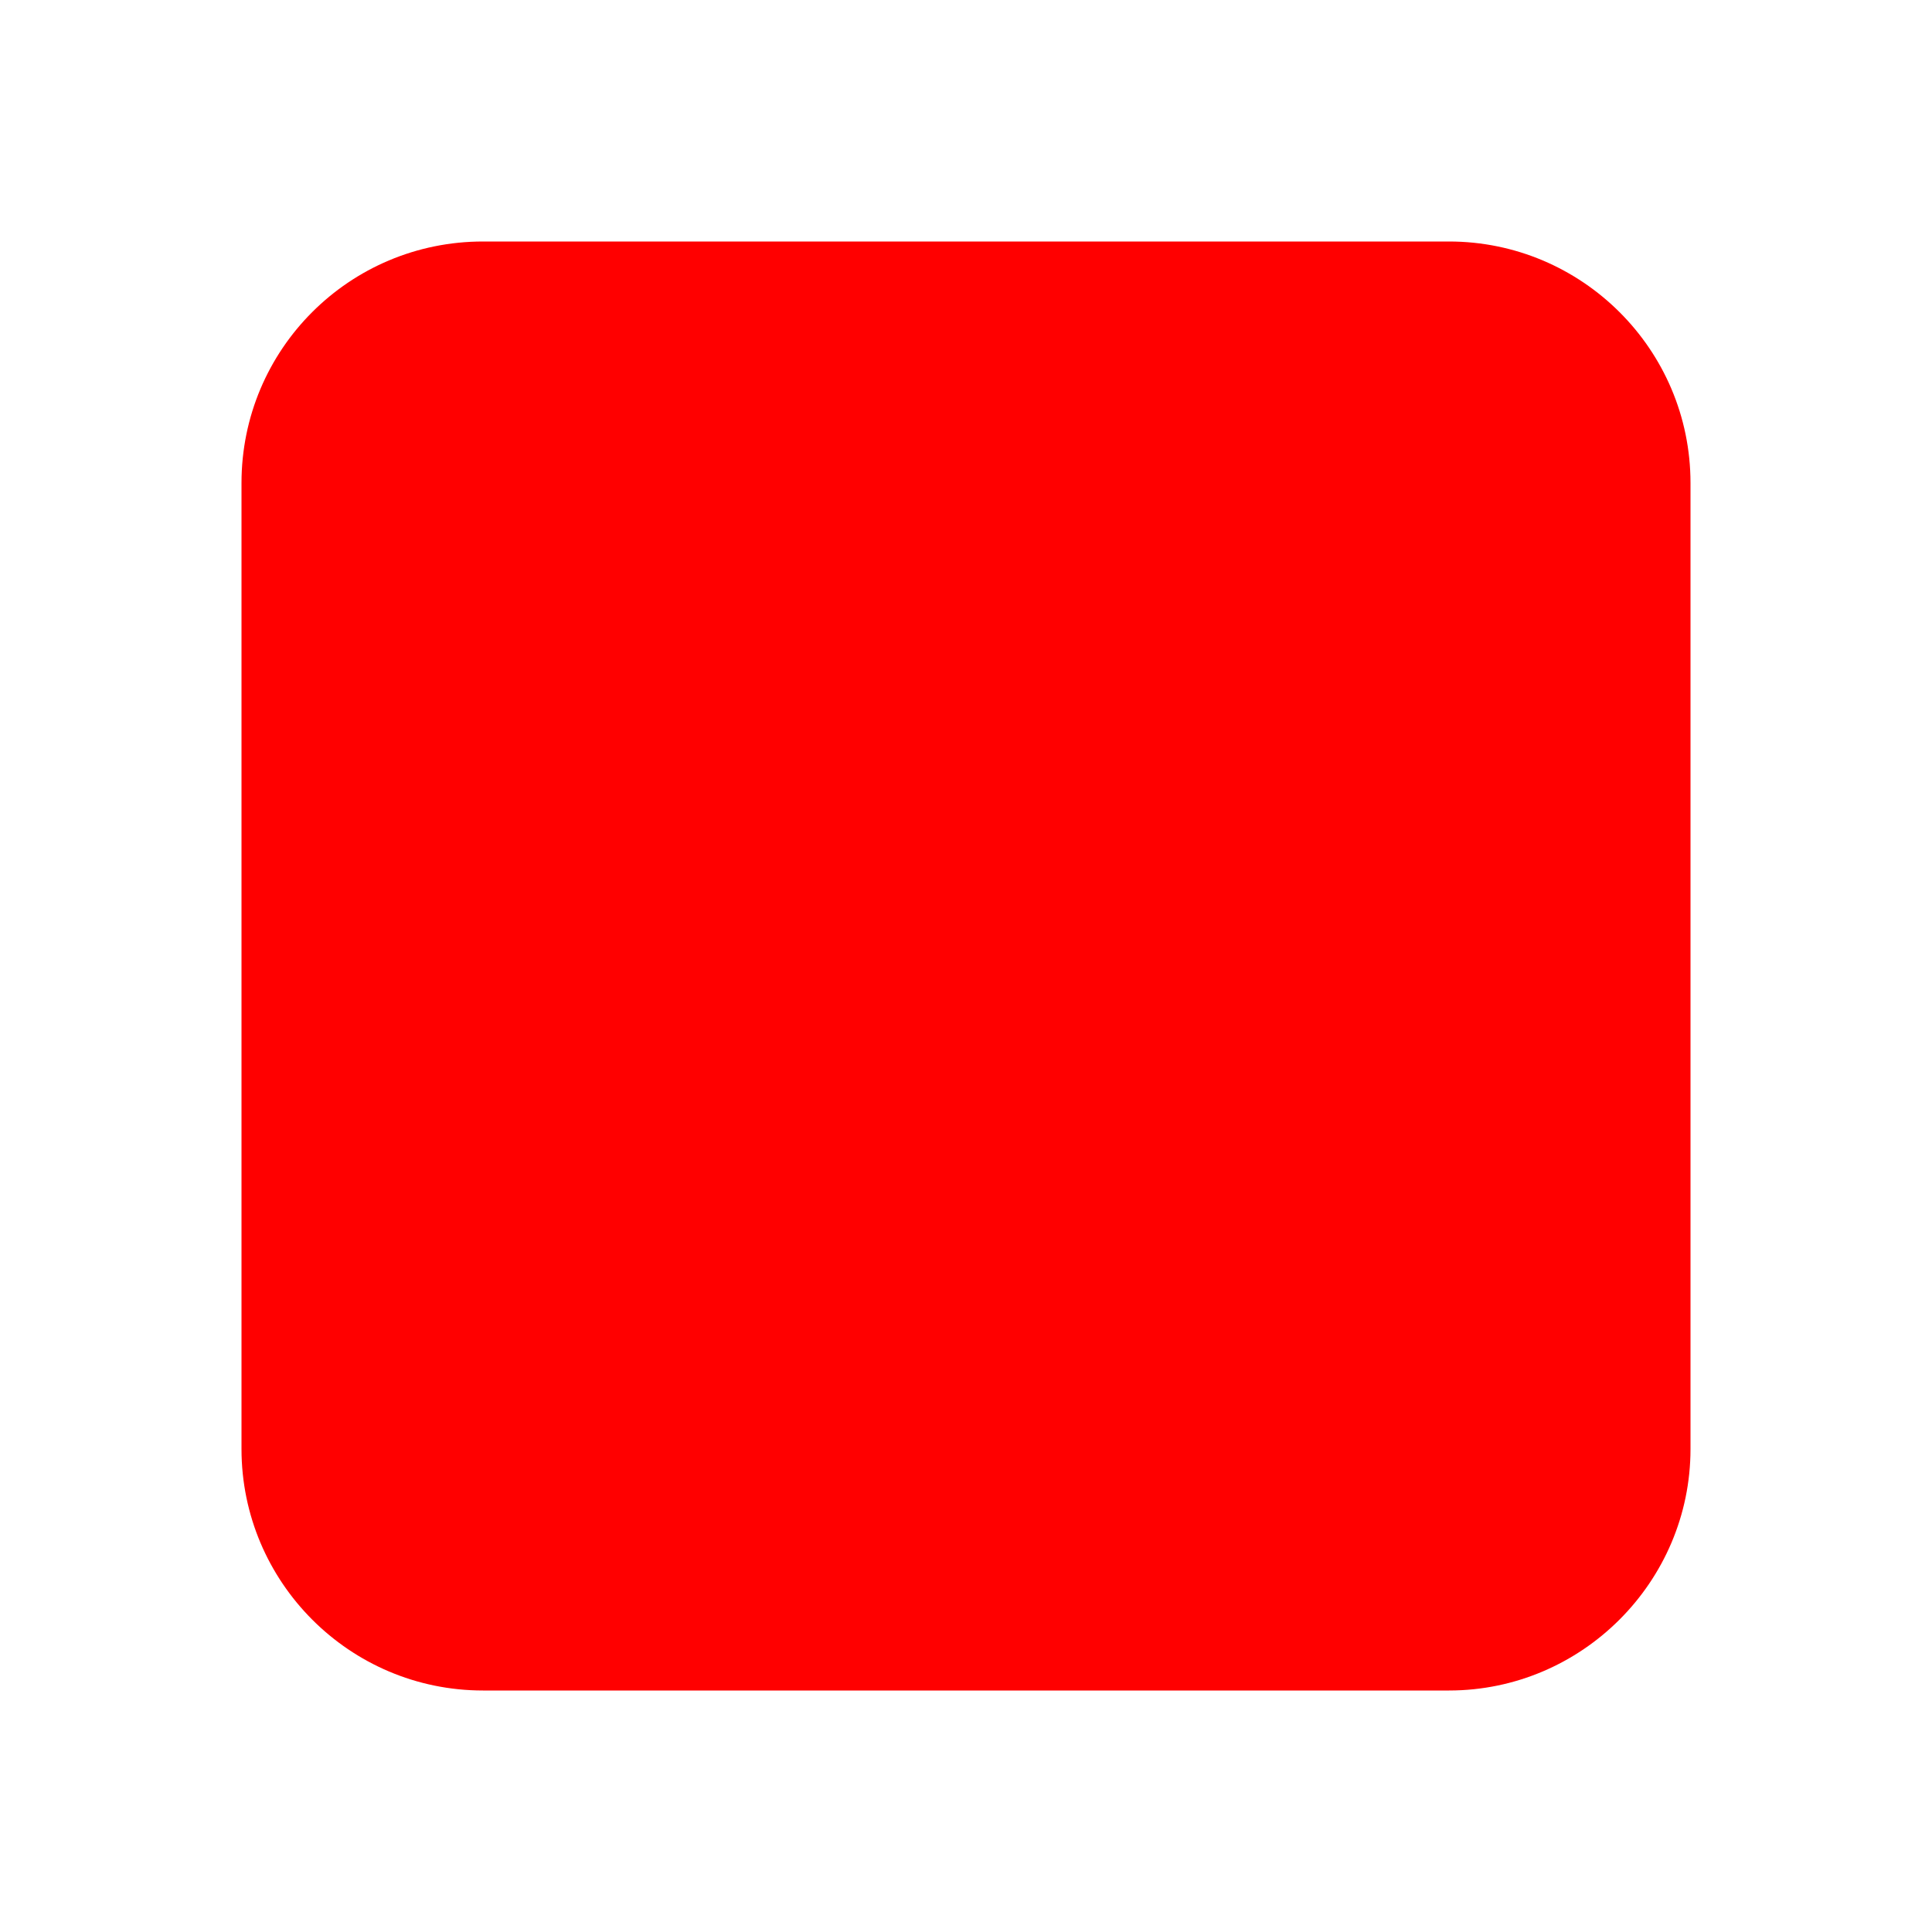
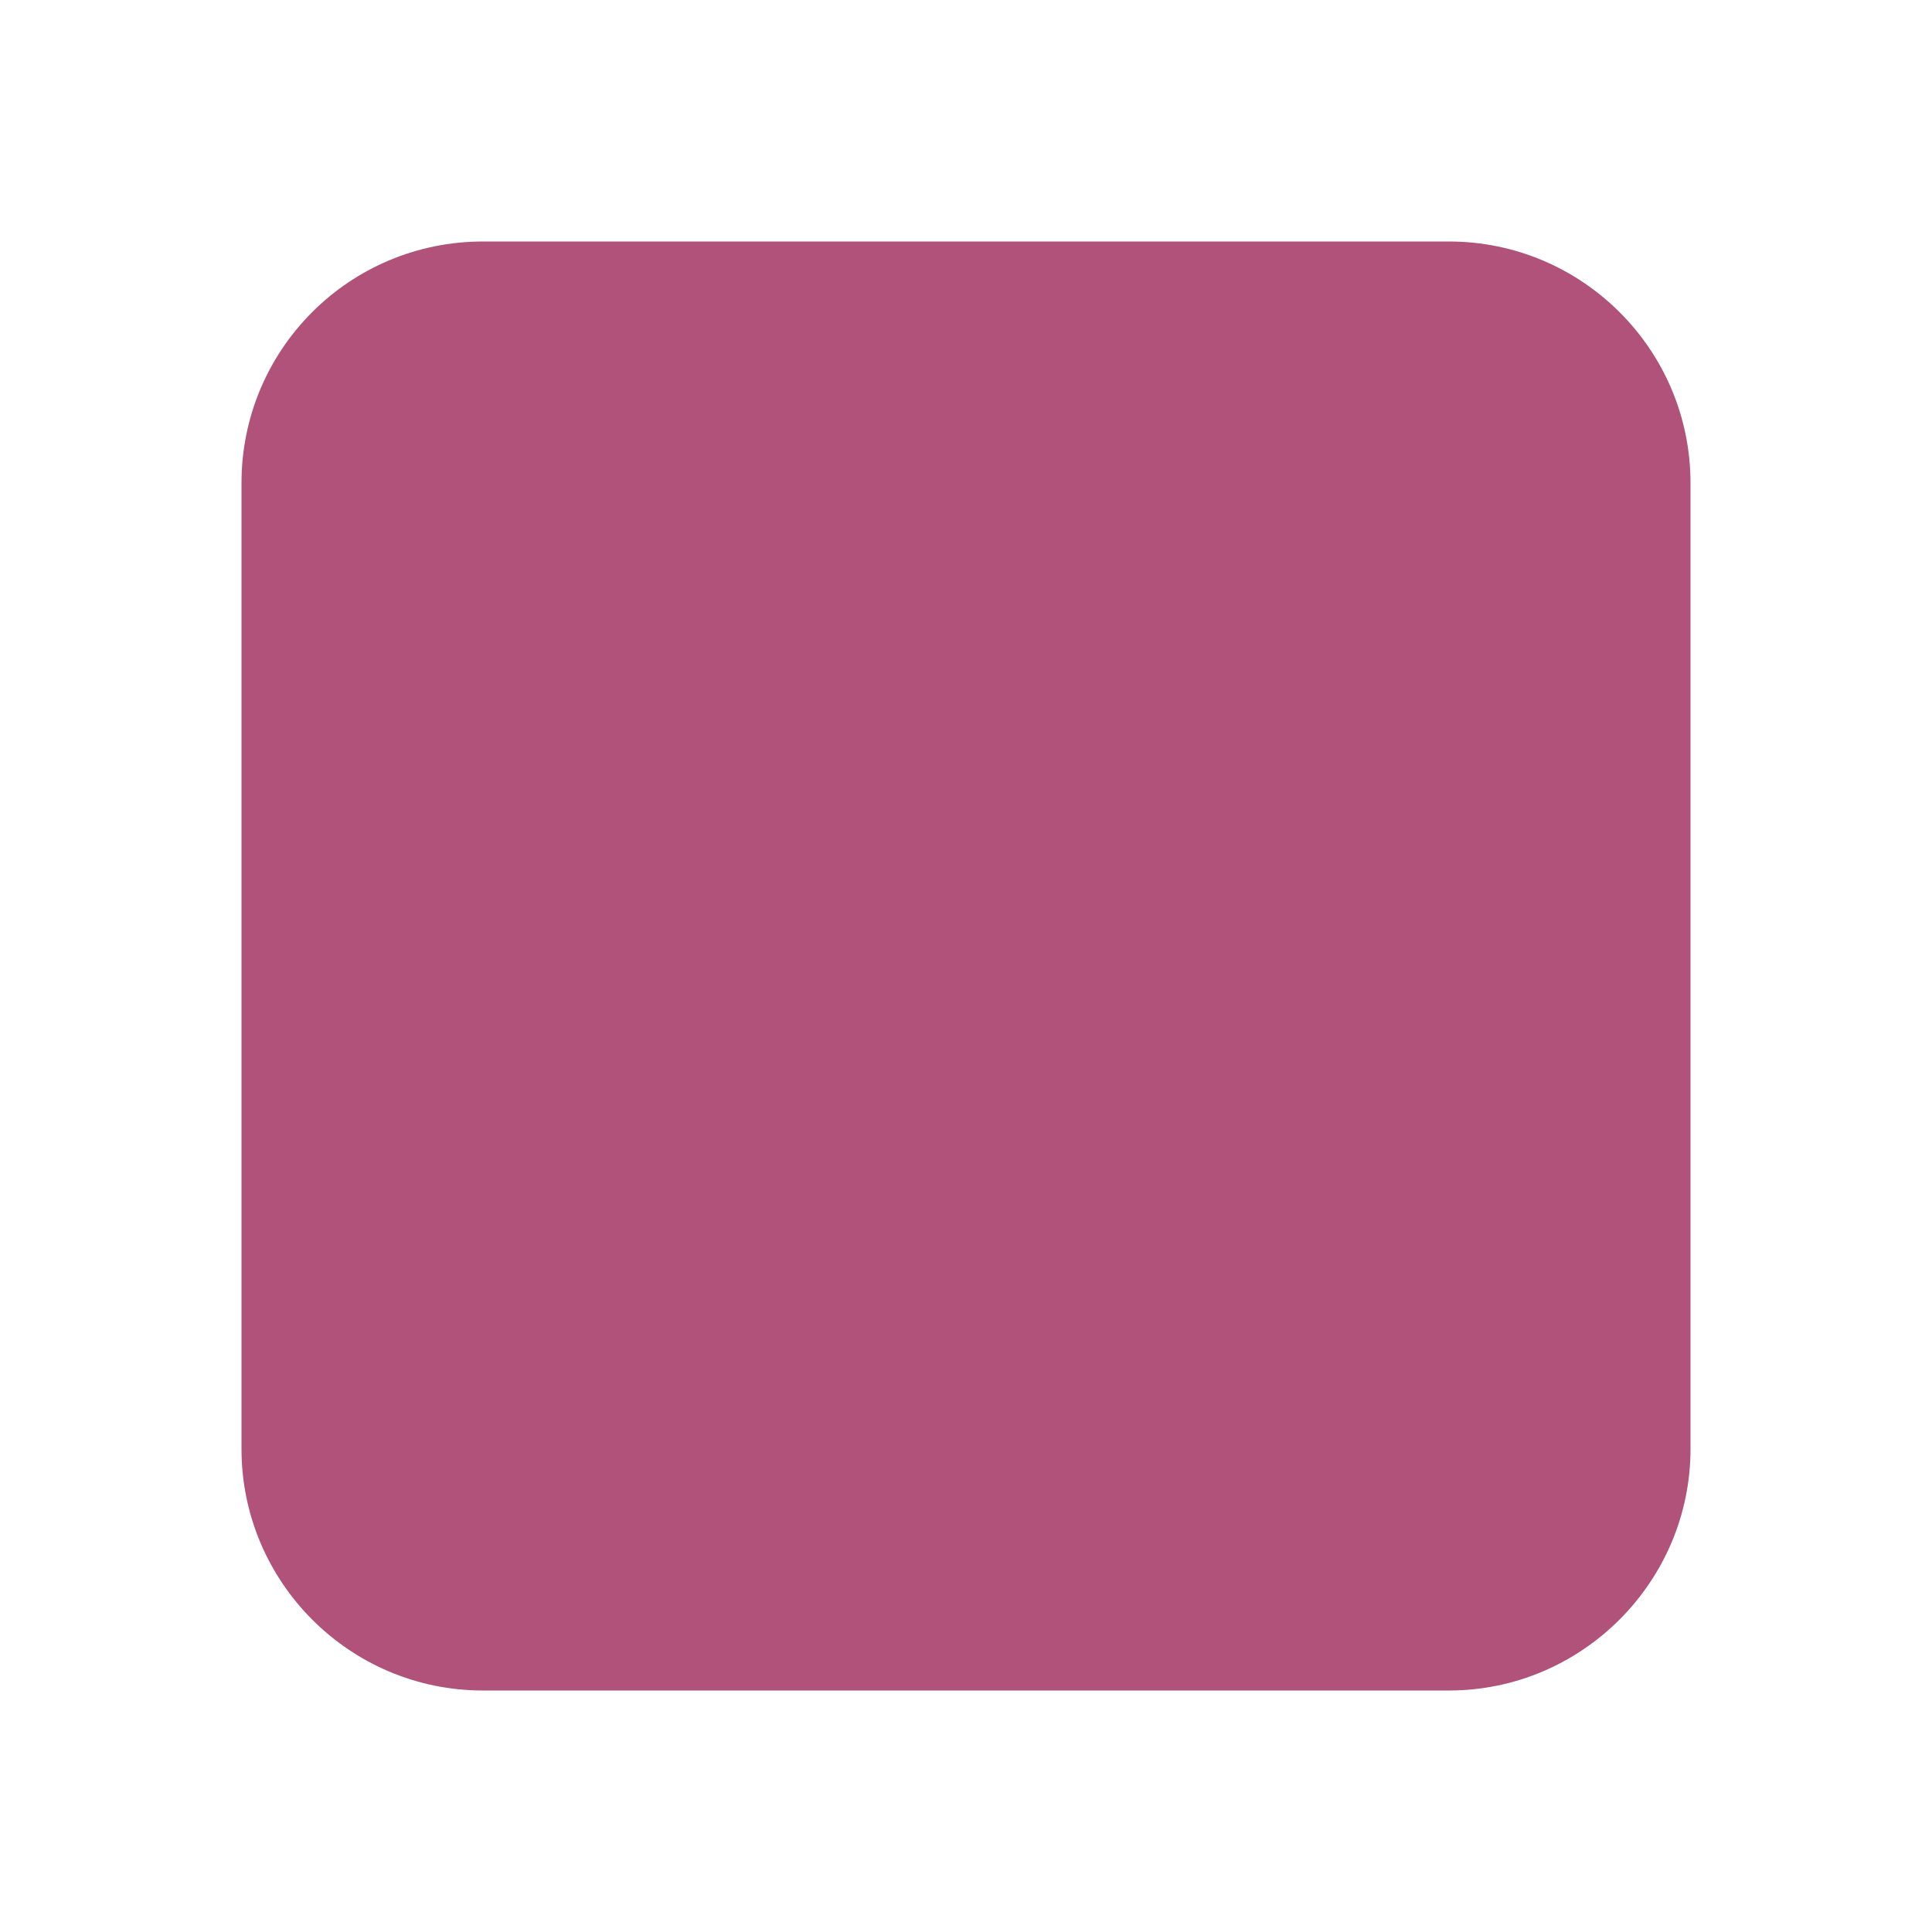
- <svg xmlns="http://www.w3.org/2000/svg" version="1.1" id="Layer_2" x="0px" y="0px" viewBox="0 0 256 256" style="enable-background:new 0 0 256 256;" xml:space="preserve">
+ <svg xmlns="http://www.w3.org/2000/svg" version="1.1" id="Layer_2_00000157289751762566170230000000820995002870644634_" x="0px" y="0px" viewBox="0 0 256 256" style="enable-background:new 0 0 256 256;" xml:space="preserve">
  <style type="text/css">
- 	.st0{fill:#FF0000;}
+ 	.st0{fill:#B05279;}
</style>
  <path class="st0" d="M32,64c0-17.7,14.3-32,32-32h128c17.6,0,32,14.3,32,32v128c0,17.6-14.4,32-32,32H64c-17.7,0-32-14.4-32-32V64z" />
</svg>
